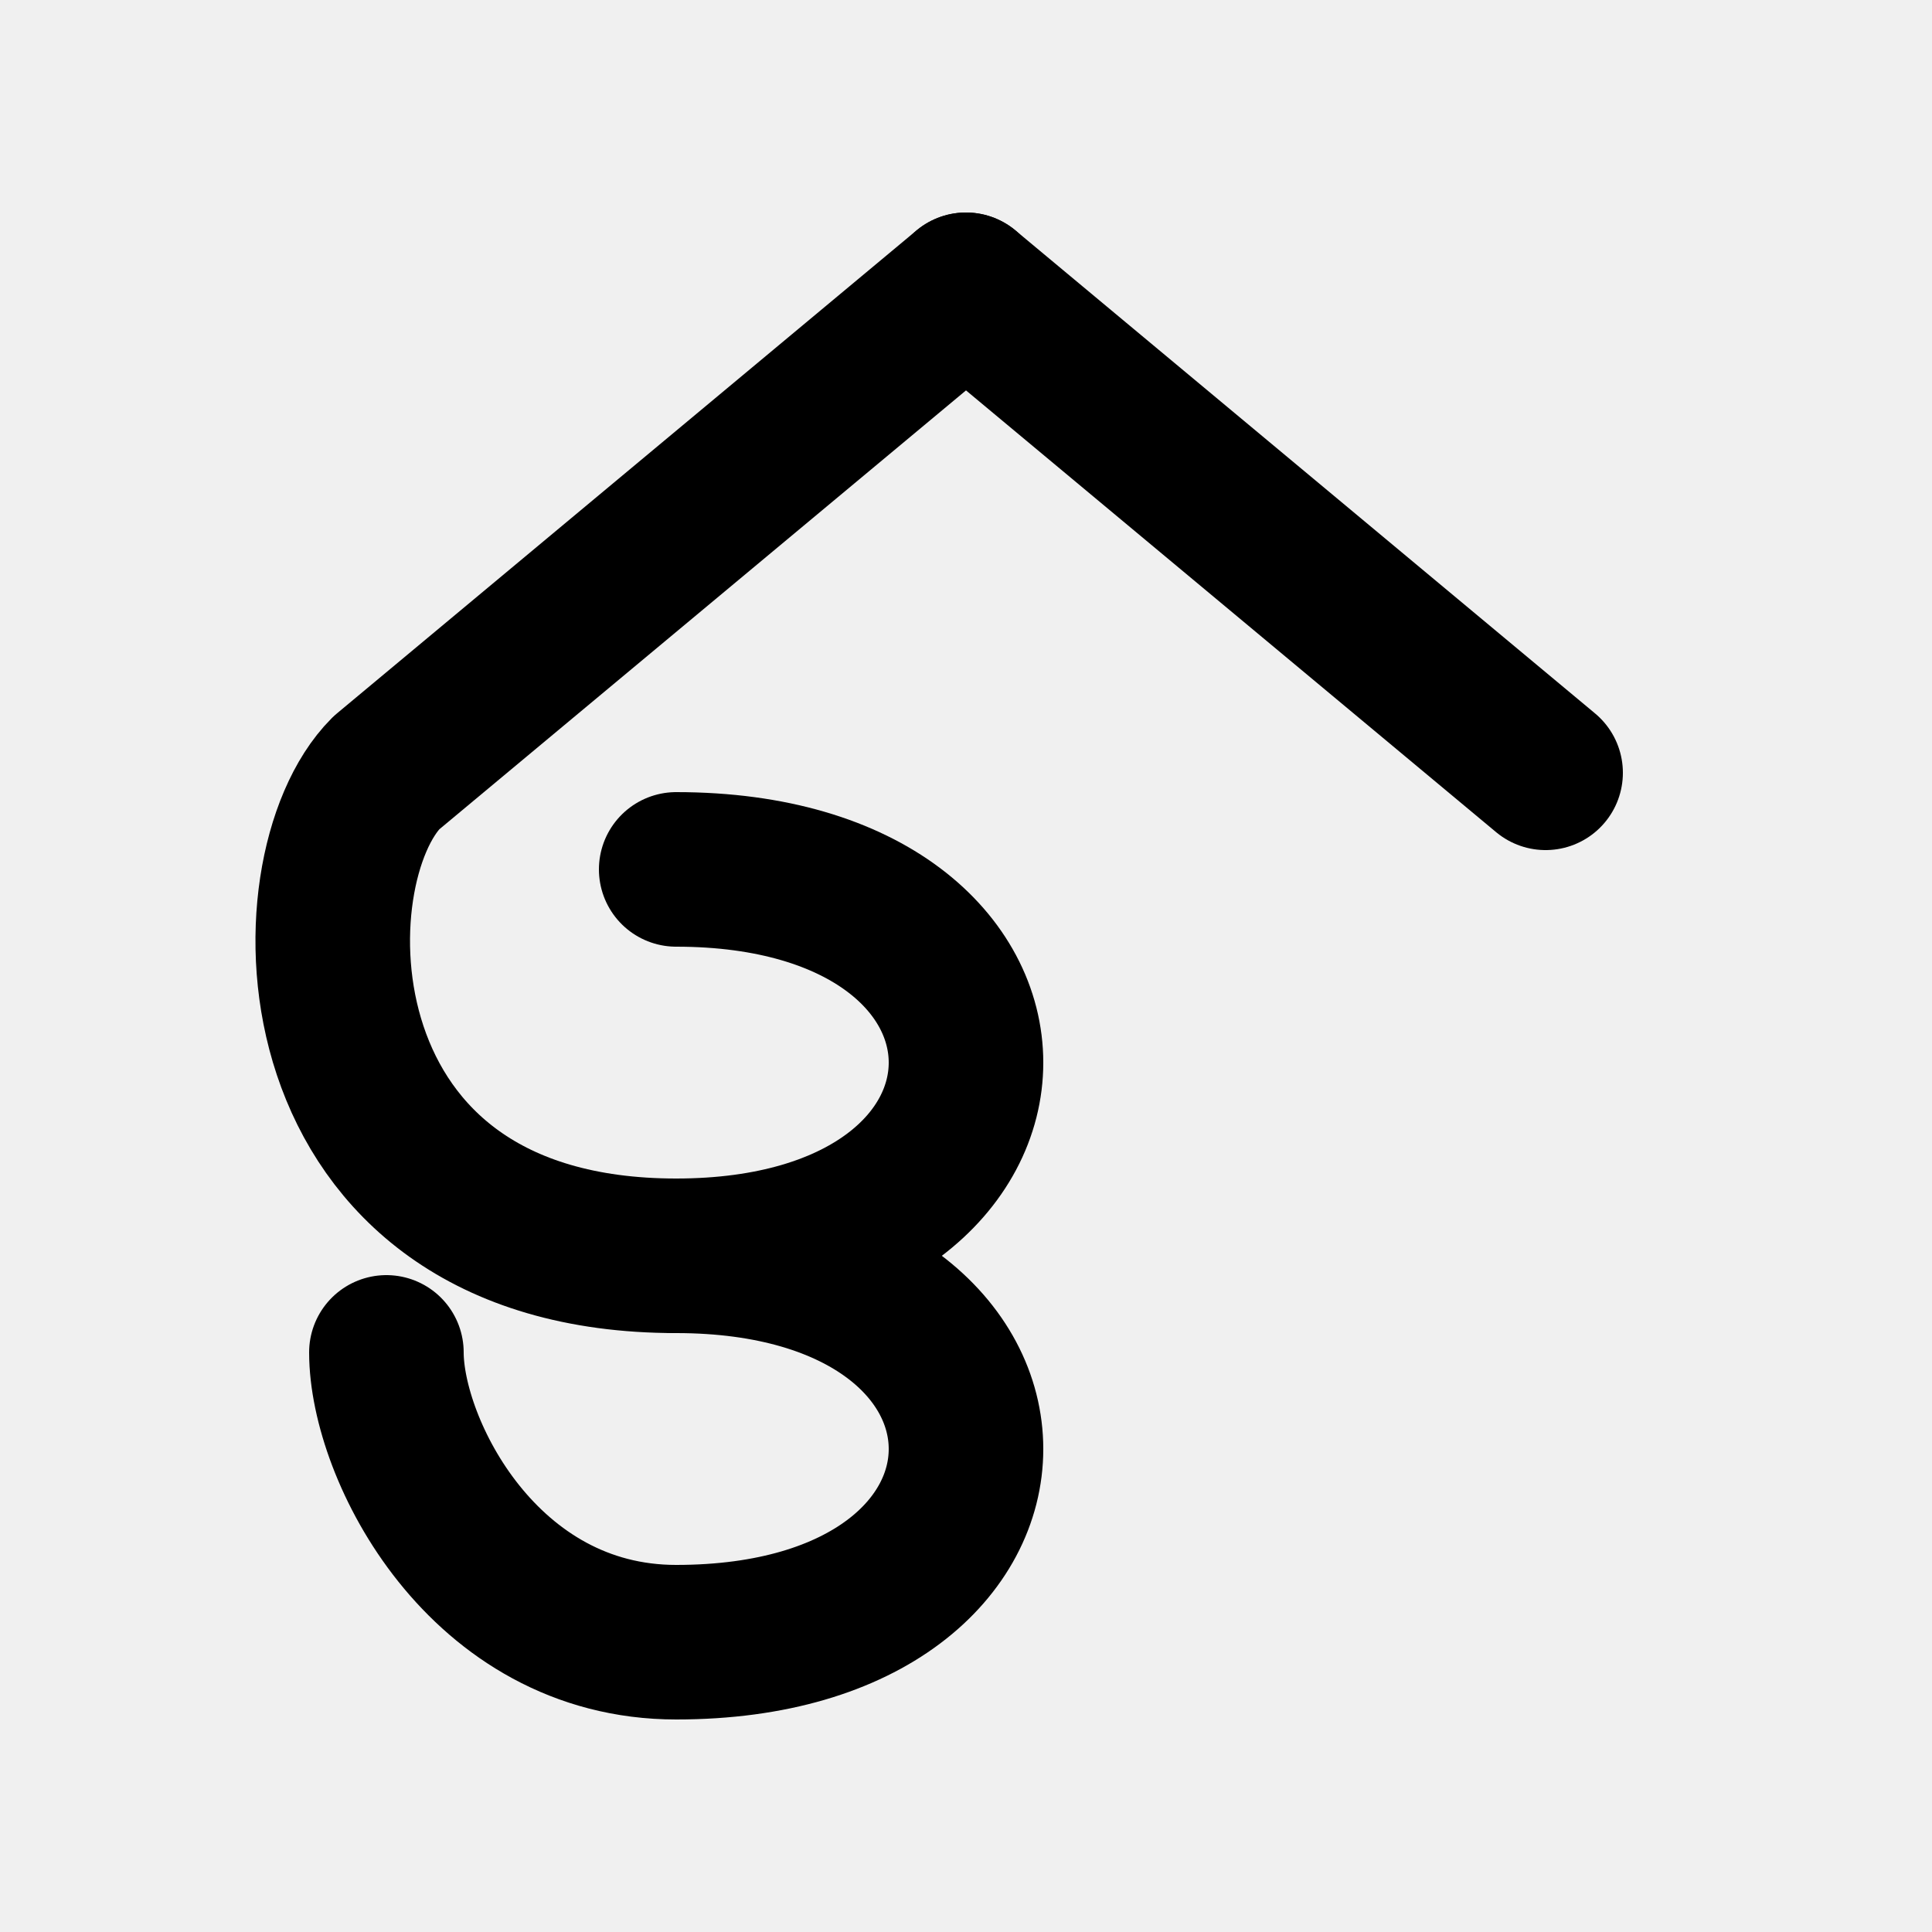
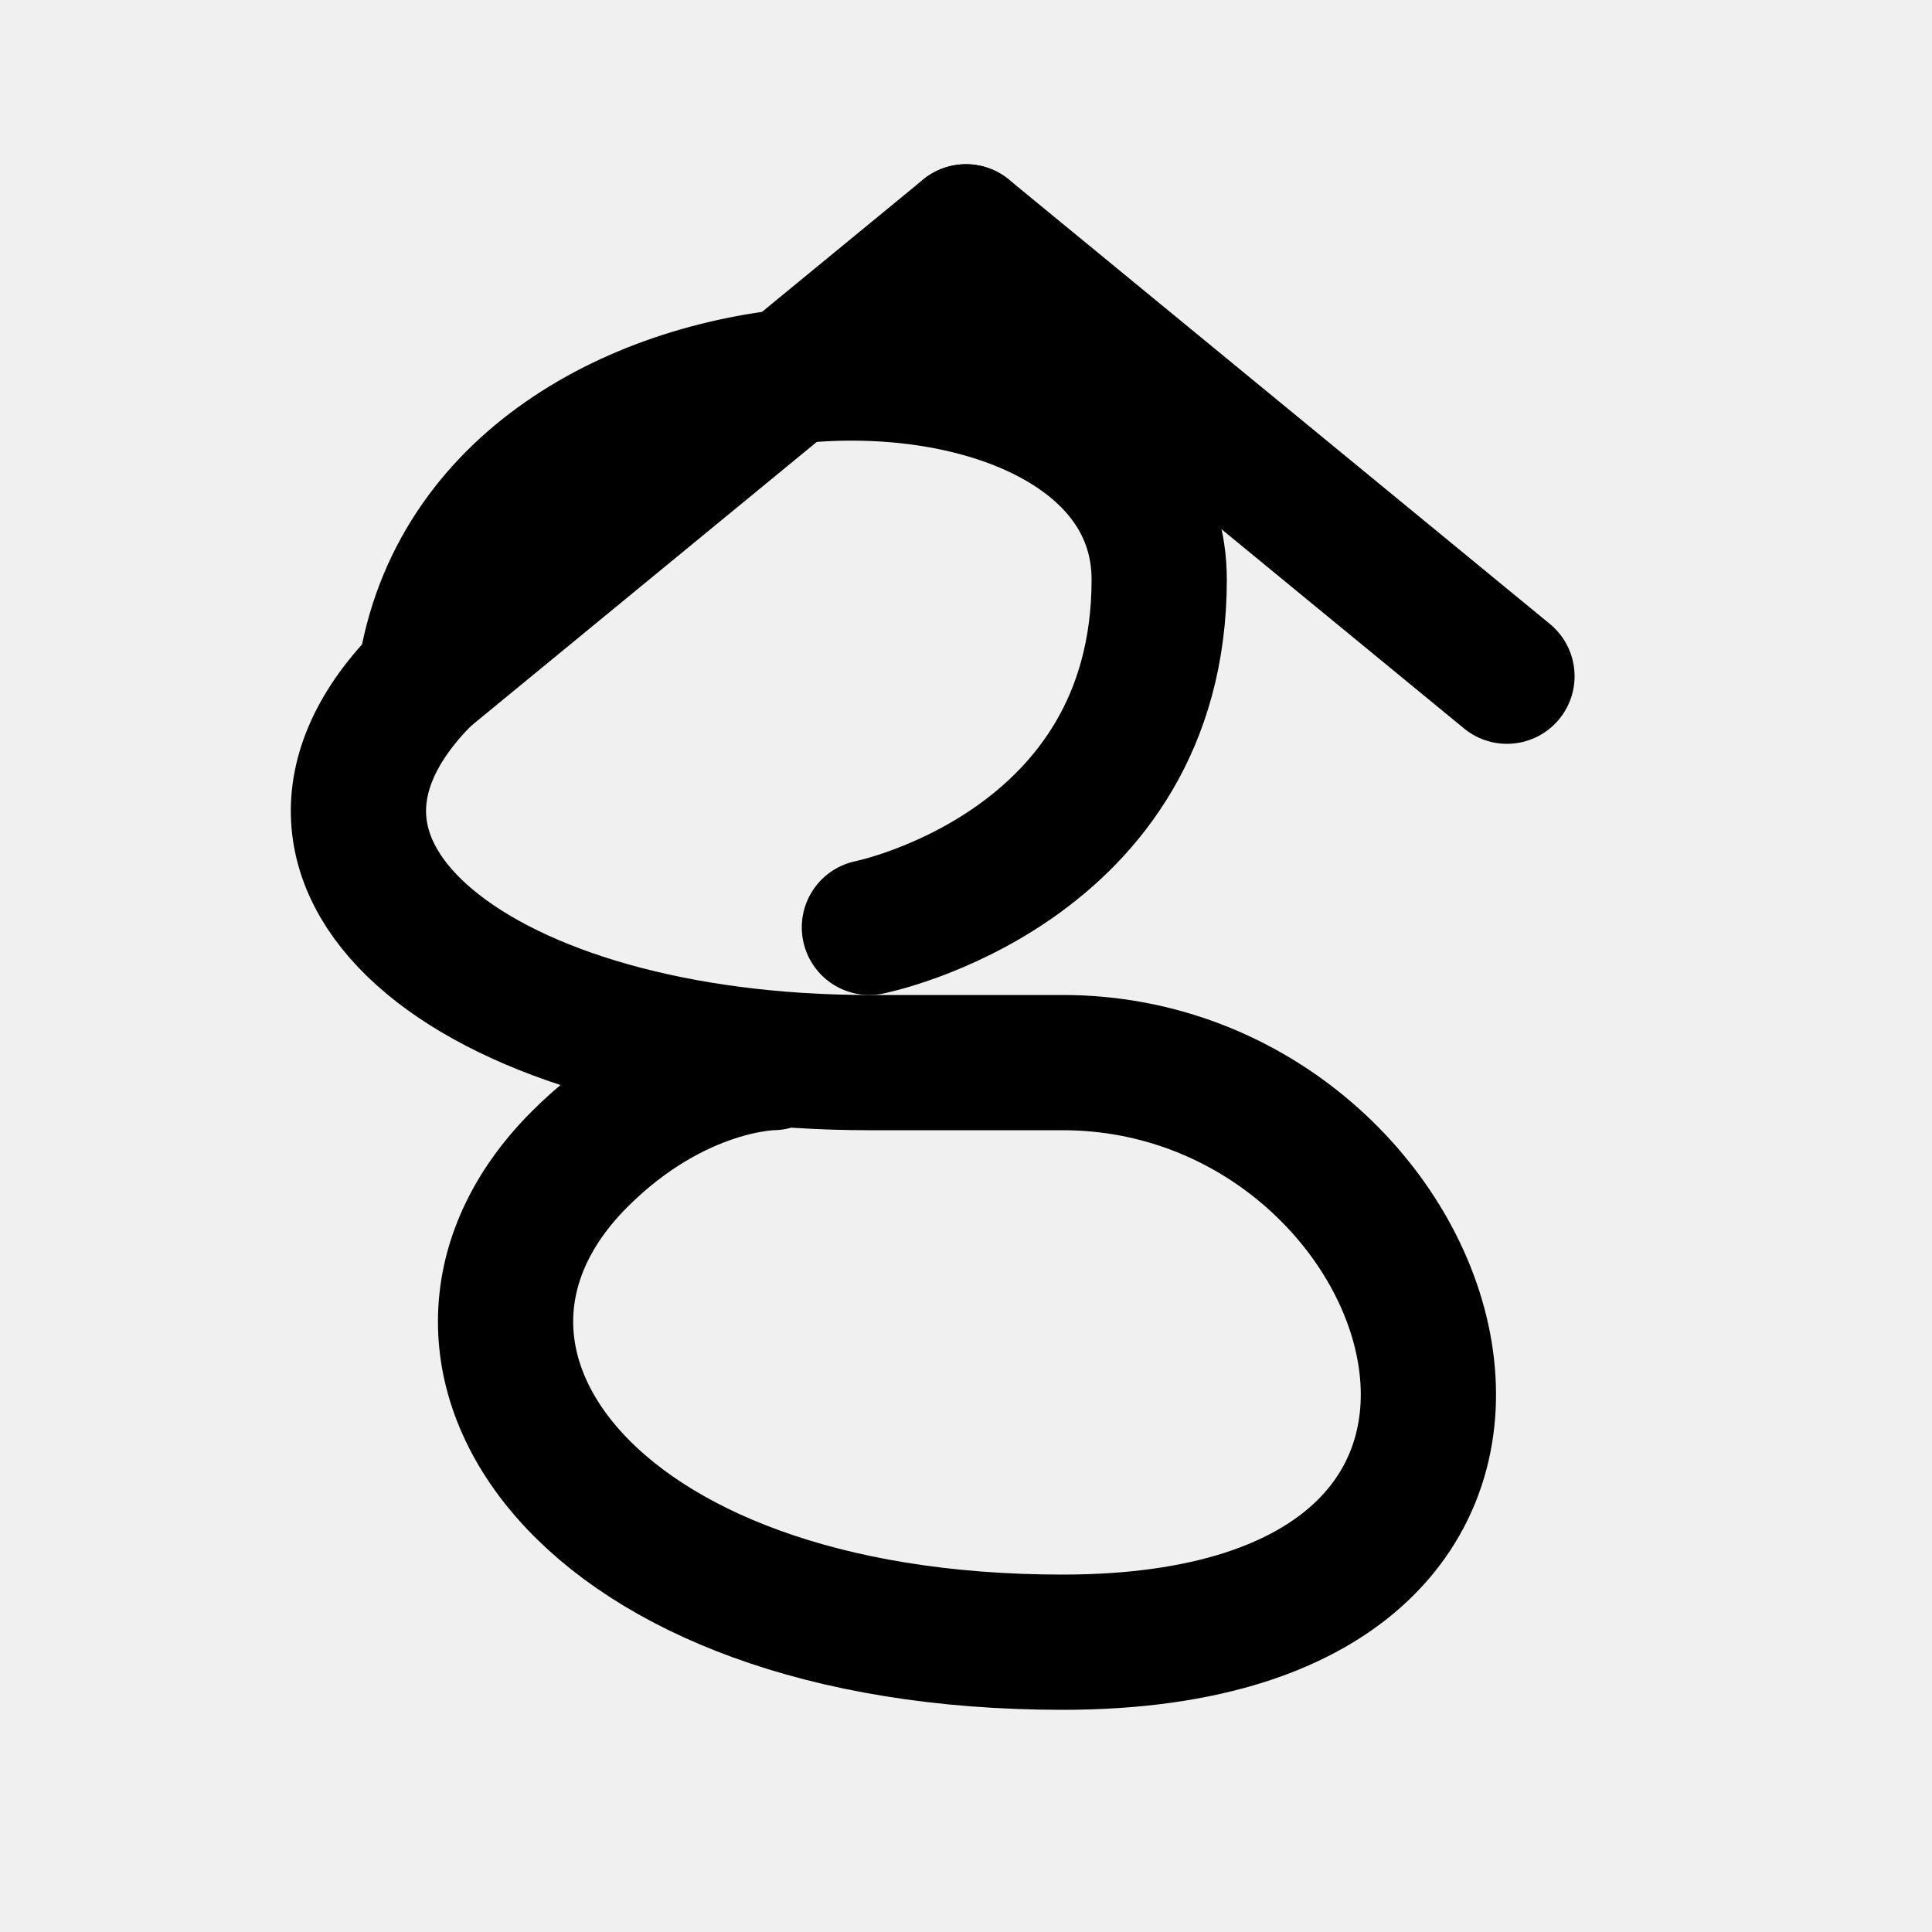
- <svg xmlns="http://www.w3.org/2000/svg" viewBox="0 0 100 100" fill="none" stroke="currentColor" stroke-width="8" stroke-linecap="round" stroke-linejoin="round">
+ <svg xmlns="http://www.w3.org/2000/svg" viewBox="0 0 100 100" fill="none" stroke="currentColor" stroke-width="7" stroke-linecap="round" stroke-linejoin="round">
  <style>
    path { stroke: #000; }
    @media (prefers-color-scheme: dark) {
      path { stroke: #fff; }
    }
  </style>
-   <path d="M50 15 L80 40" />
-   <path d="M50 15 L20 40 C 15 45 15 65 35 65 C 55 65 55 85 35 85 C 25 85 20 75 20 70" />
-   <path d="M35 45 C 55 45 55 65 35 65" />
+   <path d="M 50 12 L 78 35" />
+   <path d="M 50 12             L 22 35             C 12 45, 25 55, 45 55             L 55 55             C 75 55, 85 85, 55 85             C 30 85, 20 70, 30 60            C 35 55, 40 55, 40 55" />
+   <path d="M 22 35             C 25 15, 60 15, 60 30             C 60 45, 45 48, 45 48" />
</svg>
